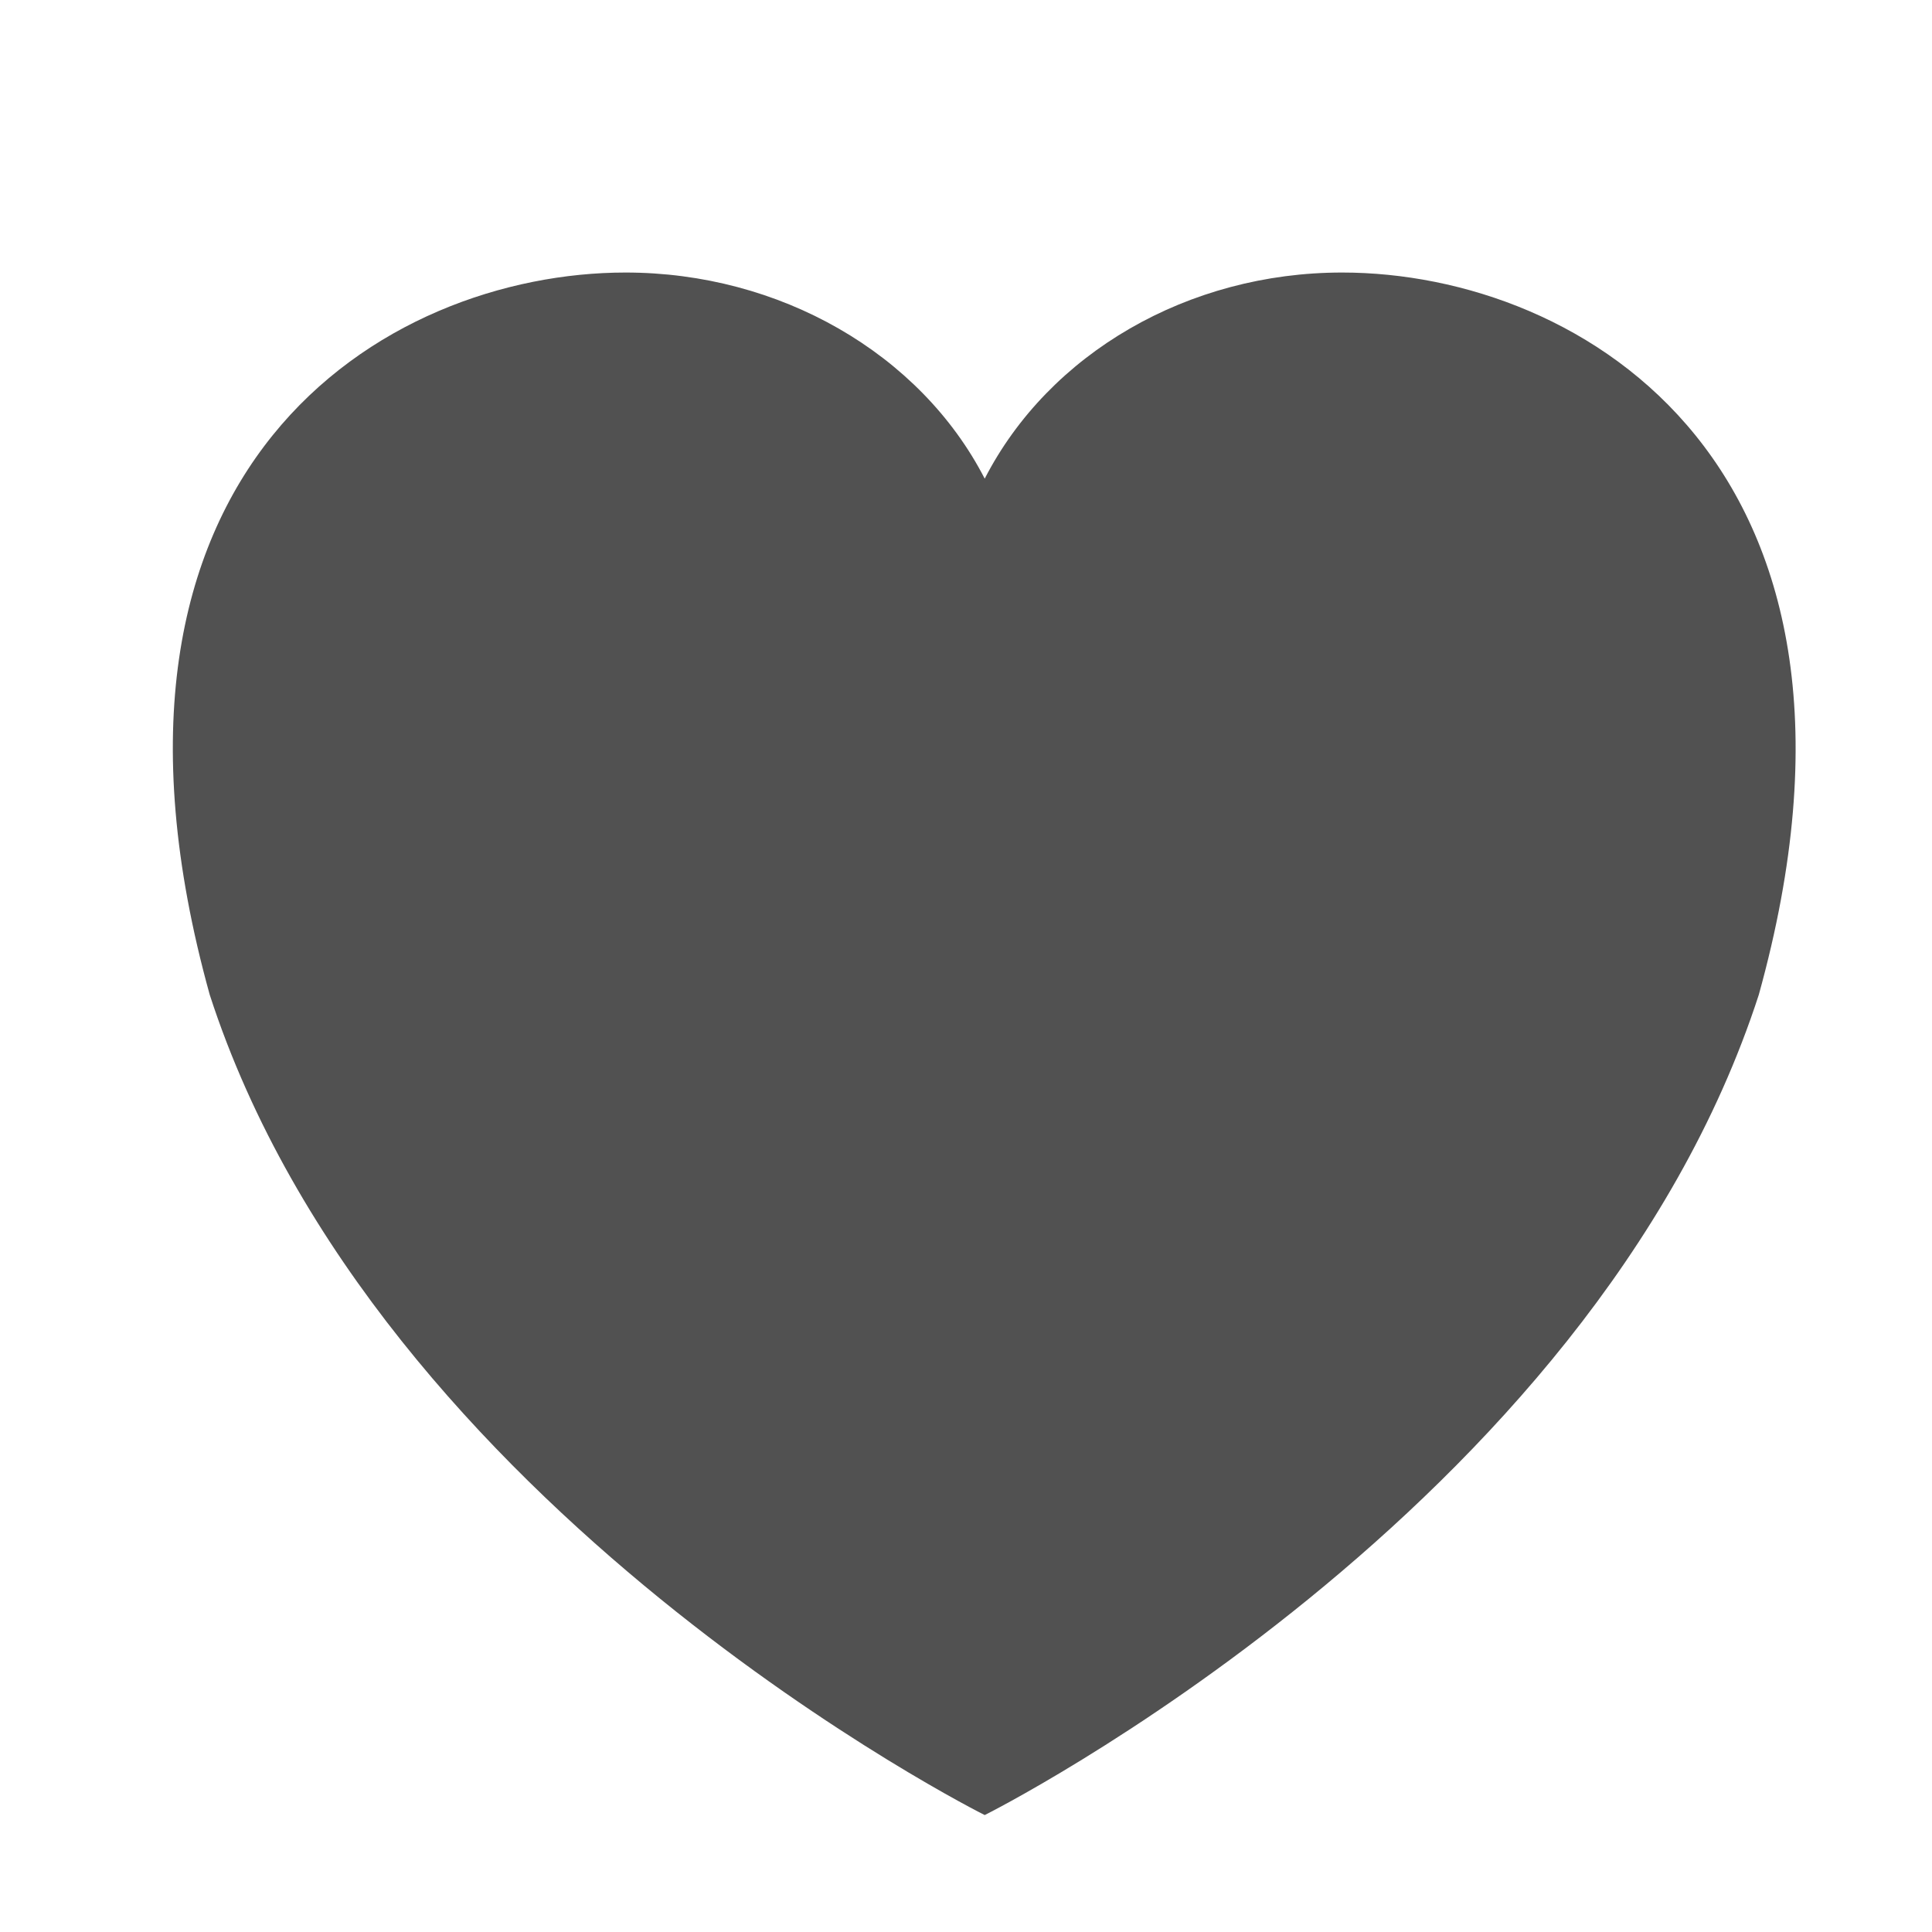
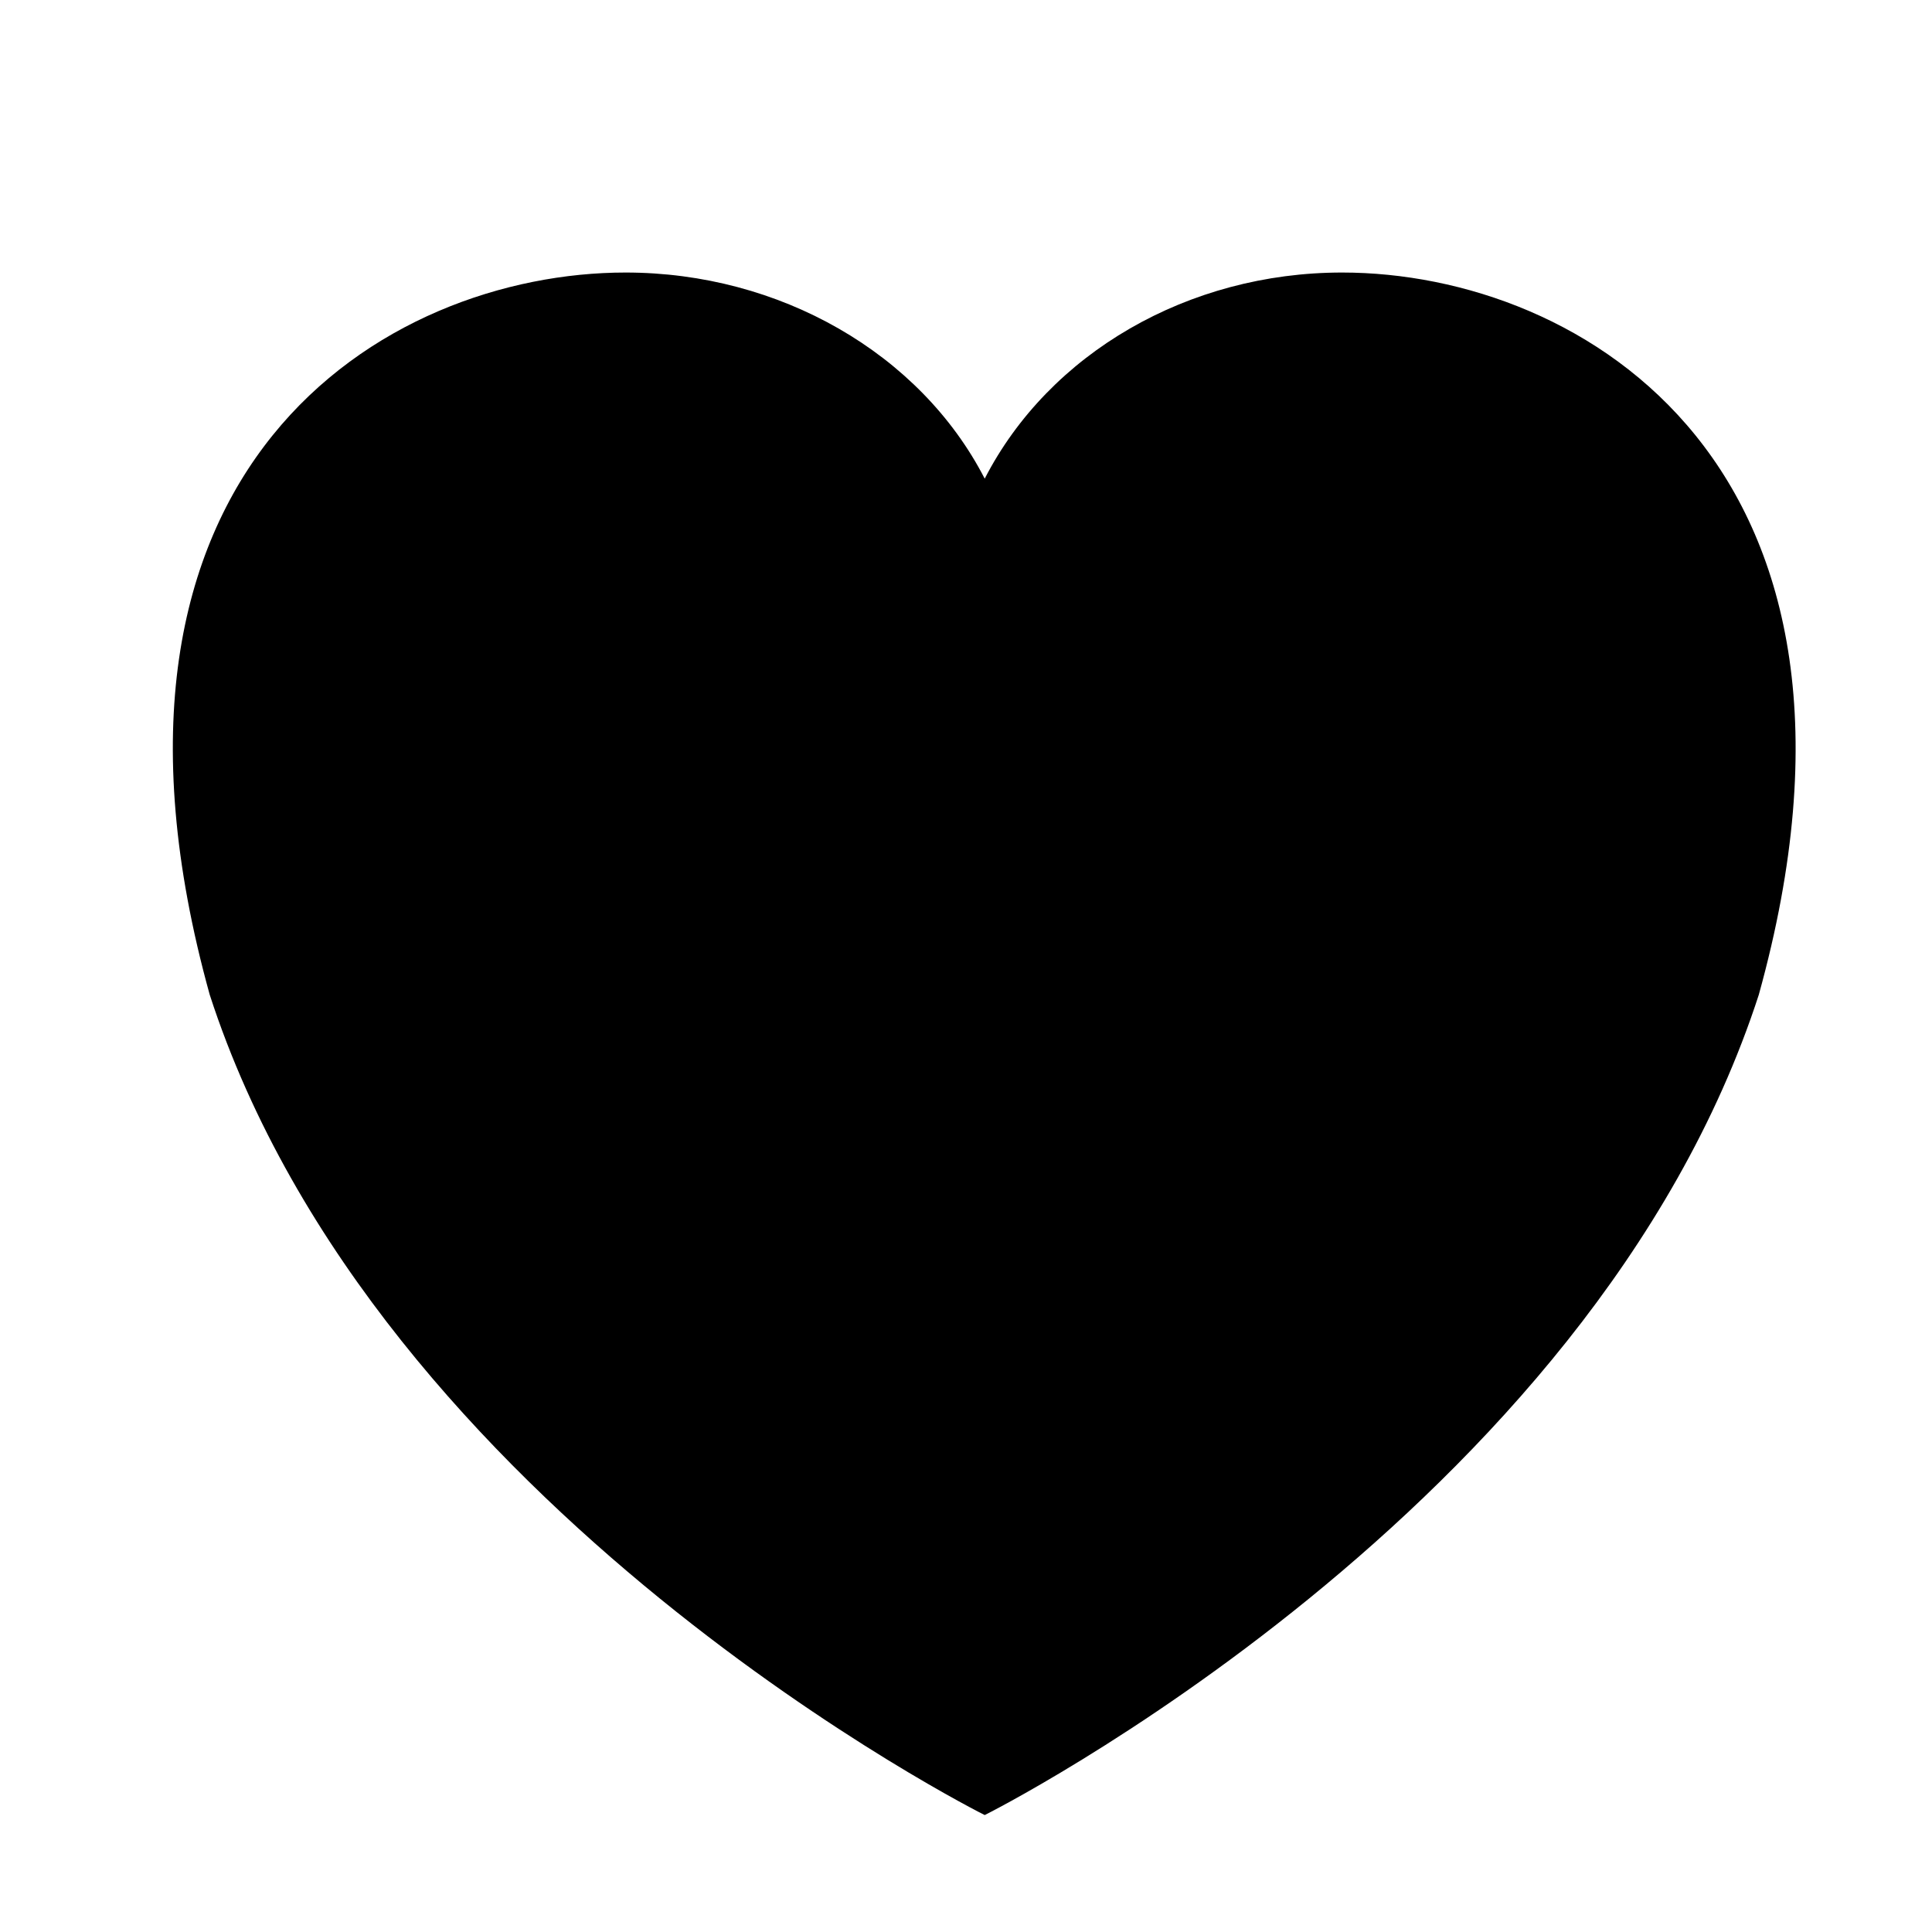
- <svg xmlns="http://www.w3.org/2000/svg" enable-background="new 0 0 32 32" height="32px" id="Layer_1" version="1.1" viewBox="0 0 32 32" width="32px" xml:space="preserve">
-   <path d="M22.229,4.514c-2.547,0-4.85,1.334-5.919,3.414c-1.07-2.079-3.401-3.414-5.948-3.414  c-3.981,0-9.319,3.209-6.888,11.963C6.251,25.034,16.31,30.065,16.31,30.063c0,0.002,10.044-5.029,12.821-13.586  C31.562,7.723,26.209,4.514,22.229,4.514z" fill="#515151" />
+ <svg xmlns="http://www.w3.org/2000/svg" enable-background="new 0 0 32 32" id="Layer_1" version="1.1" viewBox="0 0 32 32" xml:space="preserve">
+   <path id="like" d="M22.229,4.514c-2.547,0-4.85,1.334-5.919,3.414c-1.07-2.079-3.401-3.414-5.948-3.414  c-3.981,0-9.319,3.209-6.888,11.963C6.251,25.034,16.31,30.065,16.31,30.063c0,0.002,10.044-5.029,12.821-13.586  C31.562,7.723,26.209,4.514,22.229,4.514z" />
</svg>
